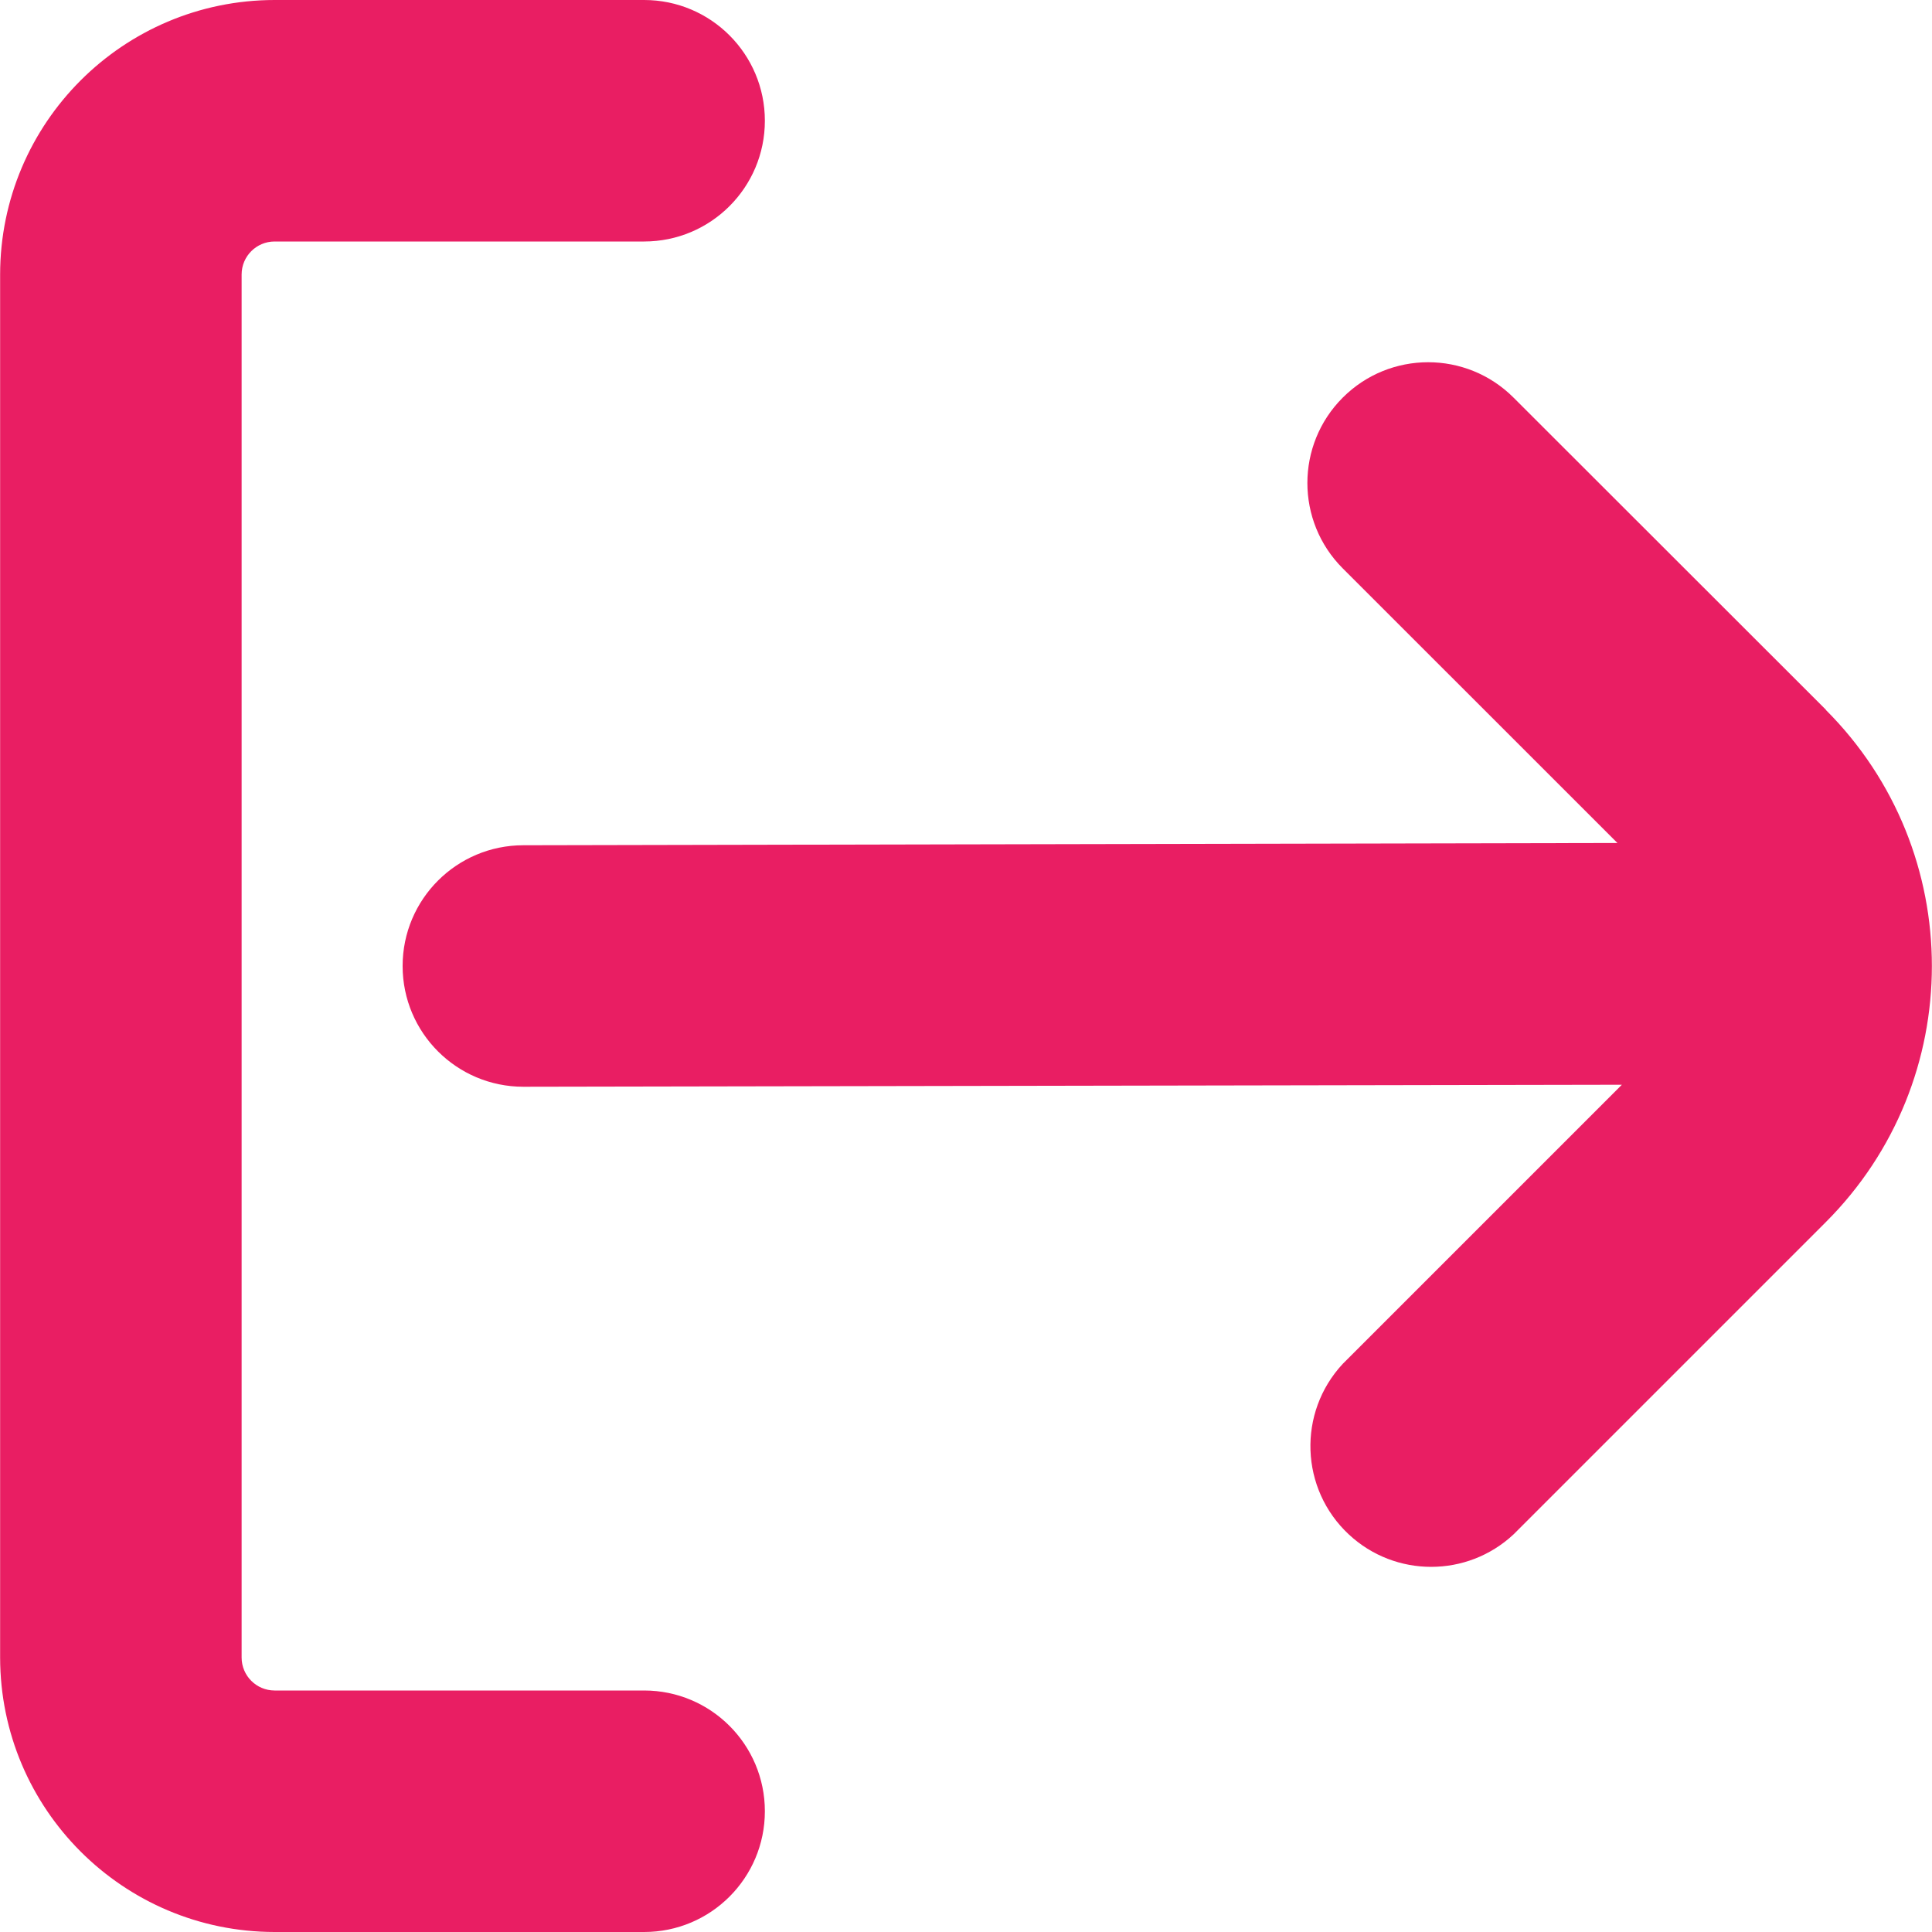
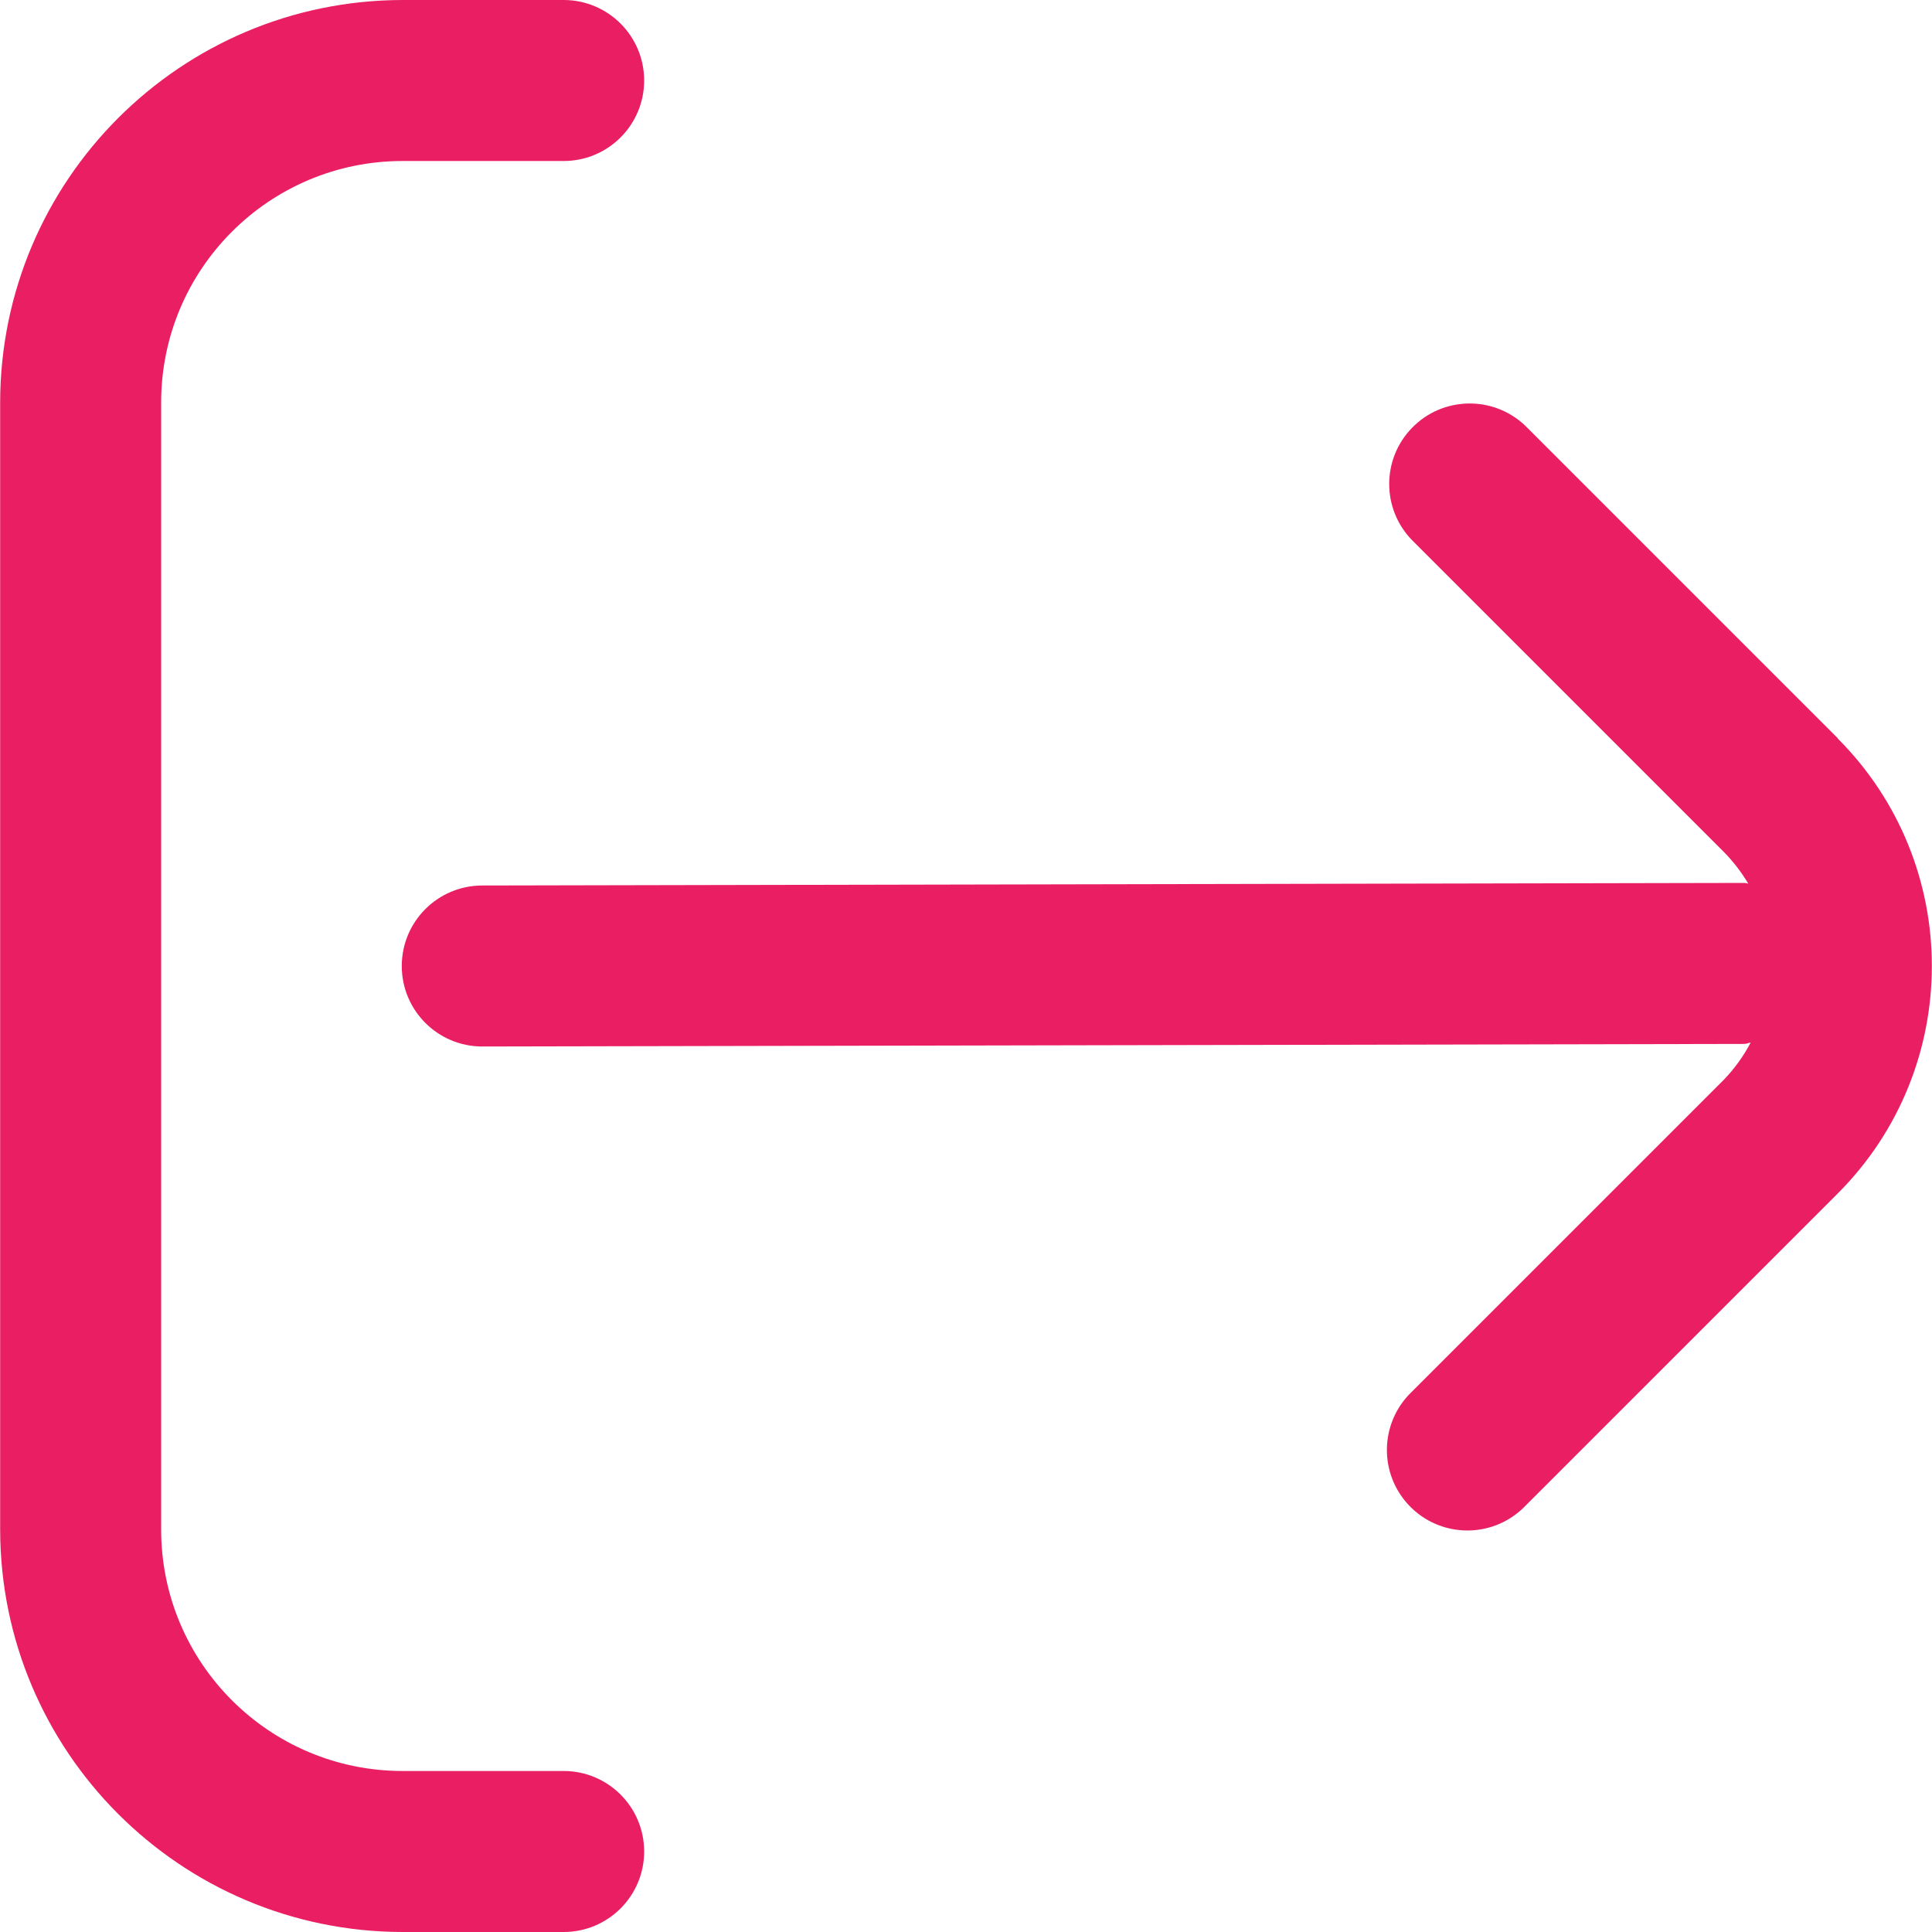
<svg xmlns="http://www.w3.org/2000/svg" version="1.1" width="512px" height="512px" x="0" y="0" viewBox="0 0 512 512" style="enable-background:new 0 0 512 512" xml:space="preserve">
  <g>
    <g>
-       <path d="M170.698,448H72.757c-4.814-0.012-8.714-3.911-8.725-8.725V72.725c0.012-4.814,3.911-8.714,8.725-8.725h97.941   c17.673,0,32-14.327,32-32s-14.327-32-32-32H72.757C32.611,0.047,0.079,32.58,0.032,72.725v366.549   C0.079,479.42,32.611,511.953,72.757,512h97.941c17.673,0,32-14.327,32-32S188.371,448,170.698,448z" fill="#e91e63" data-original="#000000" />
-       <path d="M483.914,188.117l-82.816-82.752c-12.501-12.495-32.764-12.49-45.259,0.011s-12.49,32.764,0.011,45.259l72.789,72.768   L138.698,224c-17.673,0-32,14.327-32,32s14.327,32,32,32l0,0l291.115-0.533l-73.963,73.963   c-12.042,12.936-11.317,33.184,1.618,45.226c12.295,11.445,31.346,11.436,43.63-0.021l82.752-82.752   c37.491-37.49,37.491-98.274,0.001-135.764c0,0-0.001-0.001-0.001-0.001L483.914,188.117z" fill="#e91e63" data-original="#000000" />
+       <path d="M487.06,195.669l-82.752-82.752c-8.475-8.185-21.98-7.95-30.165,0.525c-7.985,8.267-7.985,21.374,0,29.641l82.752,82.752   c2.459,2.507,4.607,5.301,6.4,8.32c-0.32,0-0.576-0.171-0.896-0.171l0,0l-334.592,0.683c-11.782,0-21.333,9.551-21.333,21.333   c0,11.782,9.551,21.333,21.333,21.333l0,0l334.464-0.683c0.597,0,1.088-0.299,1.664-0.341c-1.892,3.609-4.292,6.928-7.125,9.856   l-82.752,82.752c-8.475,8.185-8.71,21.69-0.525,30.165c8.185,8.475,21.69,8.71,30.165,0.525c0.178-0.172,0.353-0.347,0.525-0.525   l82.752-82.752c33.313-33.323,33.313-87.339,0-120.661L487.06,195.669z" fill="#e91e63" data-original="#000000" />
+       <path d="M149.374,469.333h-42.667c-35.346,0-64-28.654-64-64V106.667c0-35.346,28.654-64,64-64h42.667   c11.782,0,21.333-9.551,21.333-21.333S161.157,0,149.374,0h-42.667C47.827,0.071,0.112,47.786,0.041,106.667v298.667   C0.112,464.214,47.827,511.93,106.708,512h42.667c11.782,0,21.333-9.551,21.333-21.333   C170.708,478.885,161.157,469.333,149.374,469.333z" fill="#e91e63" data-original="#000000" />
    </g>
  </g>
</svg>
